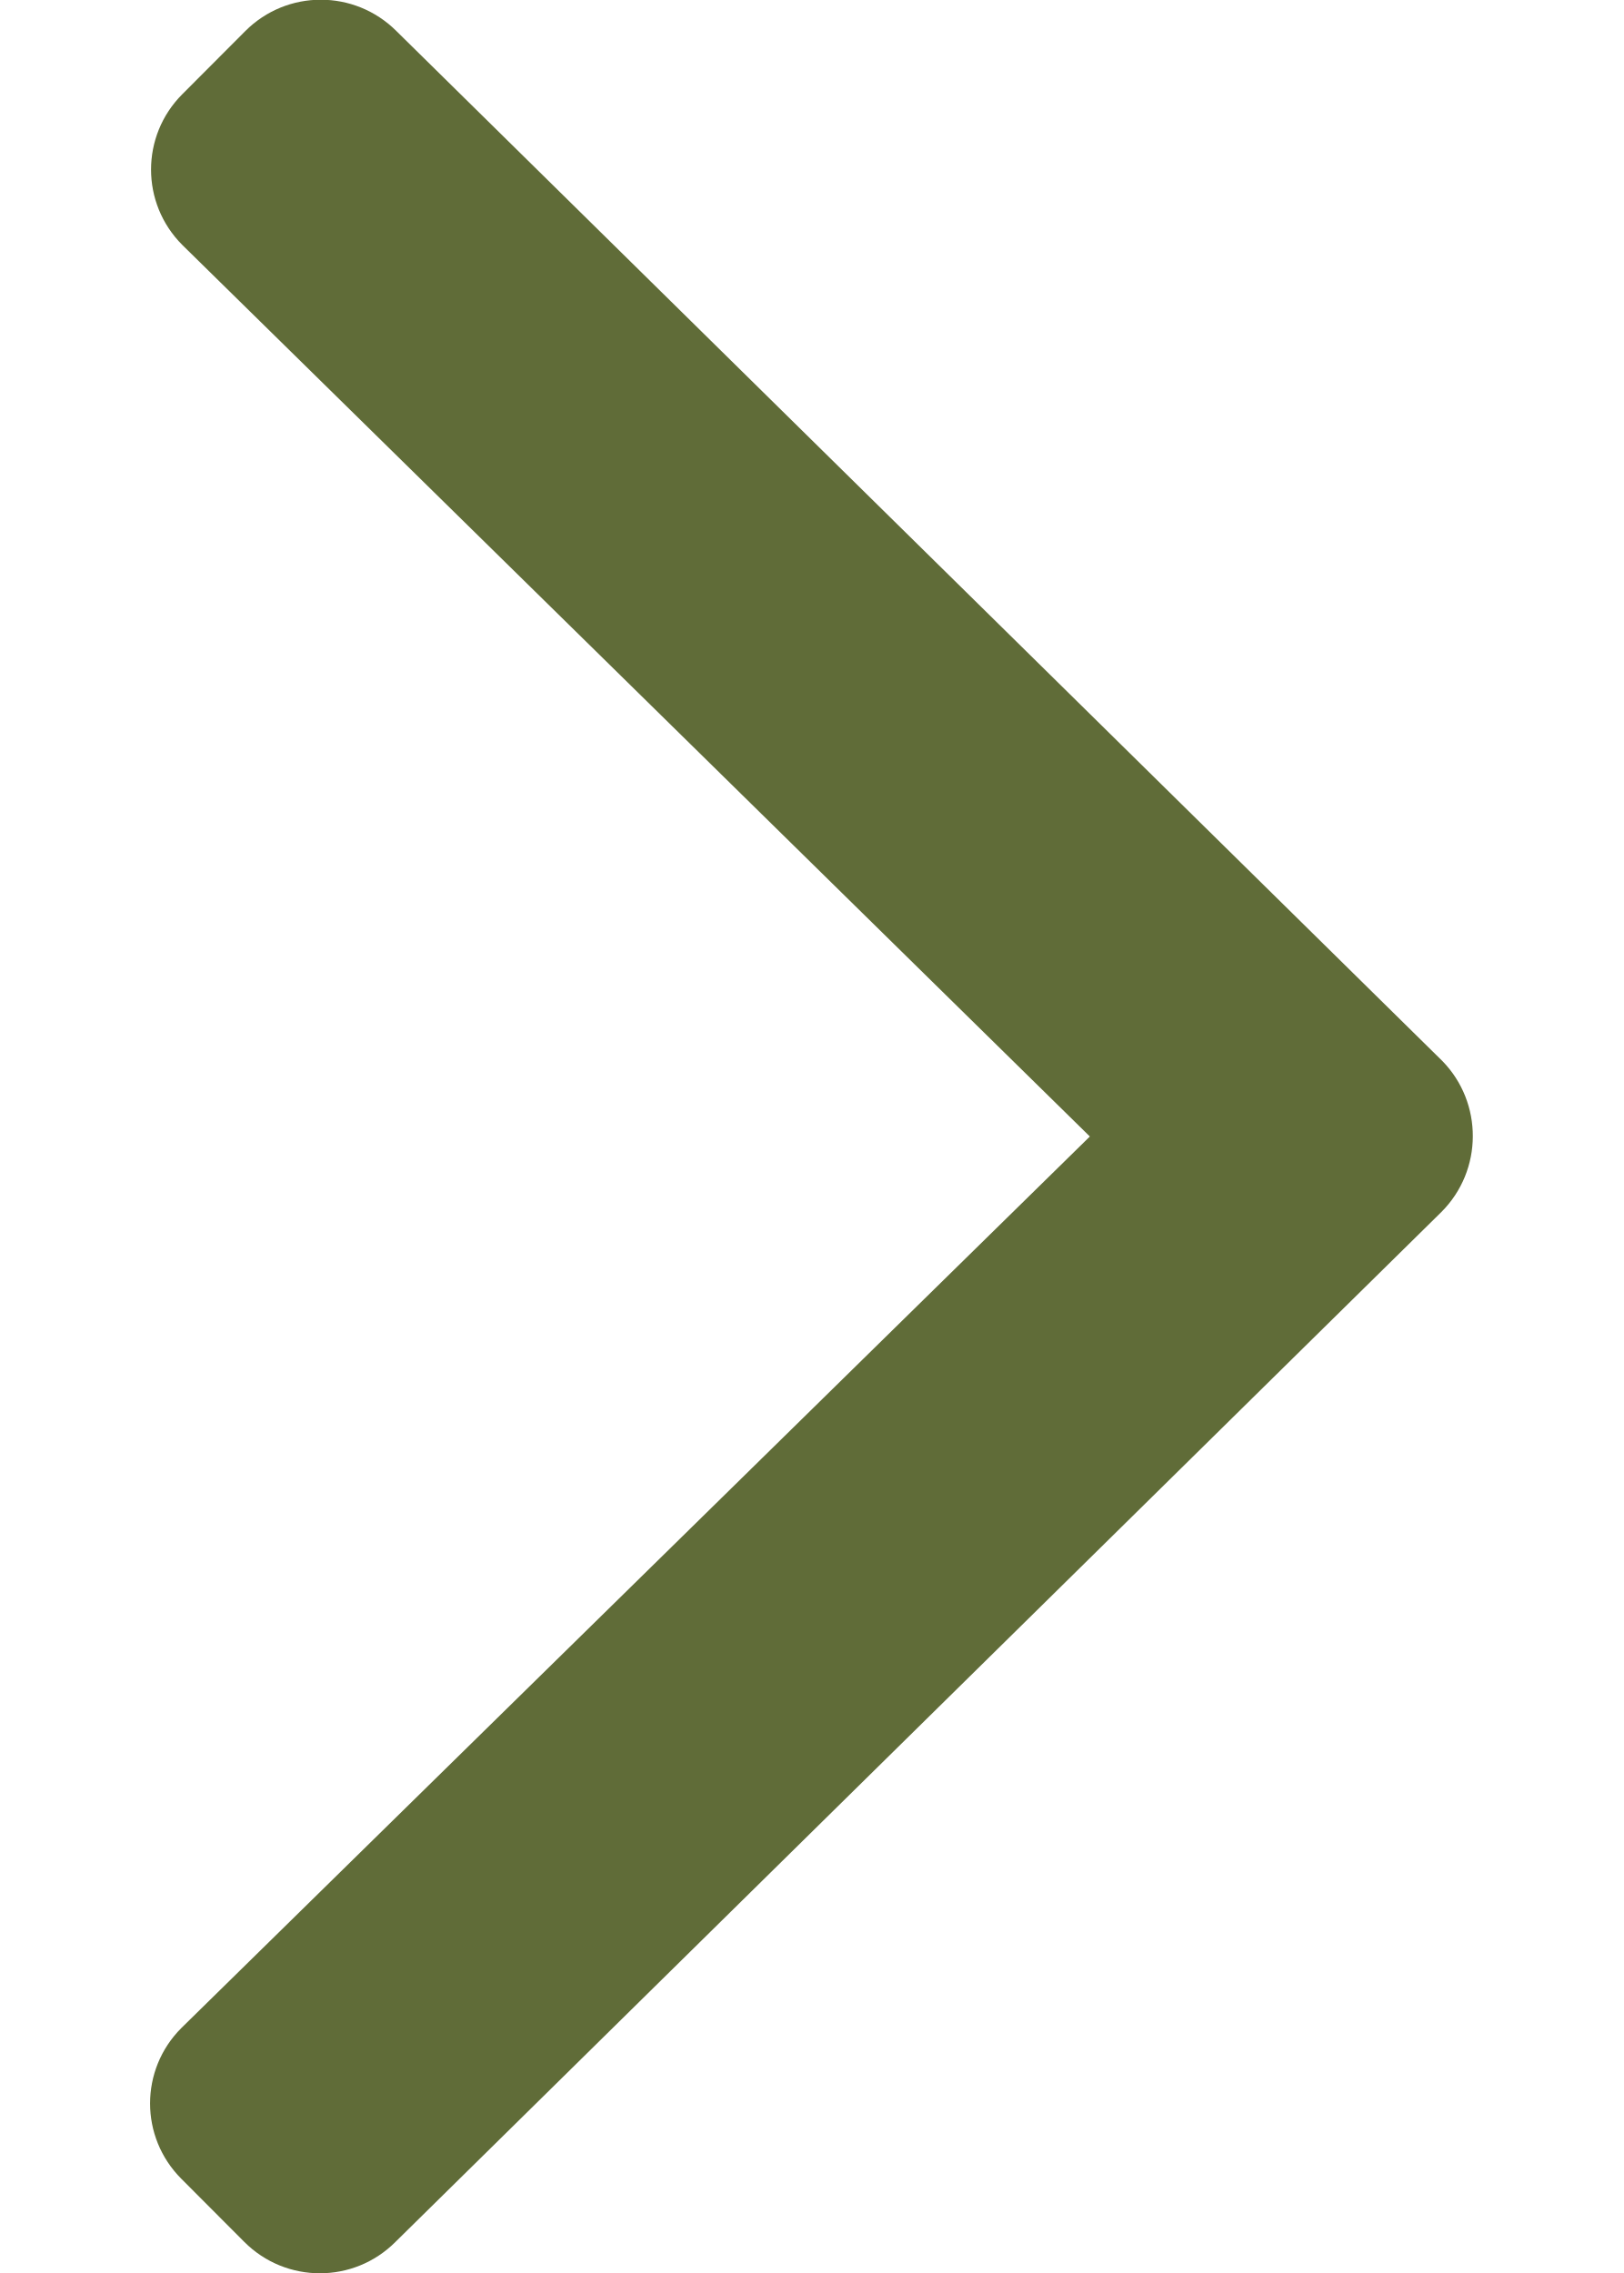
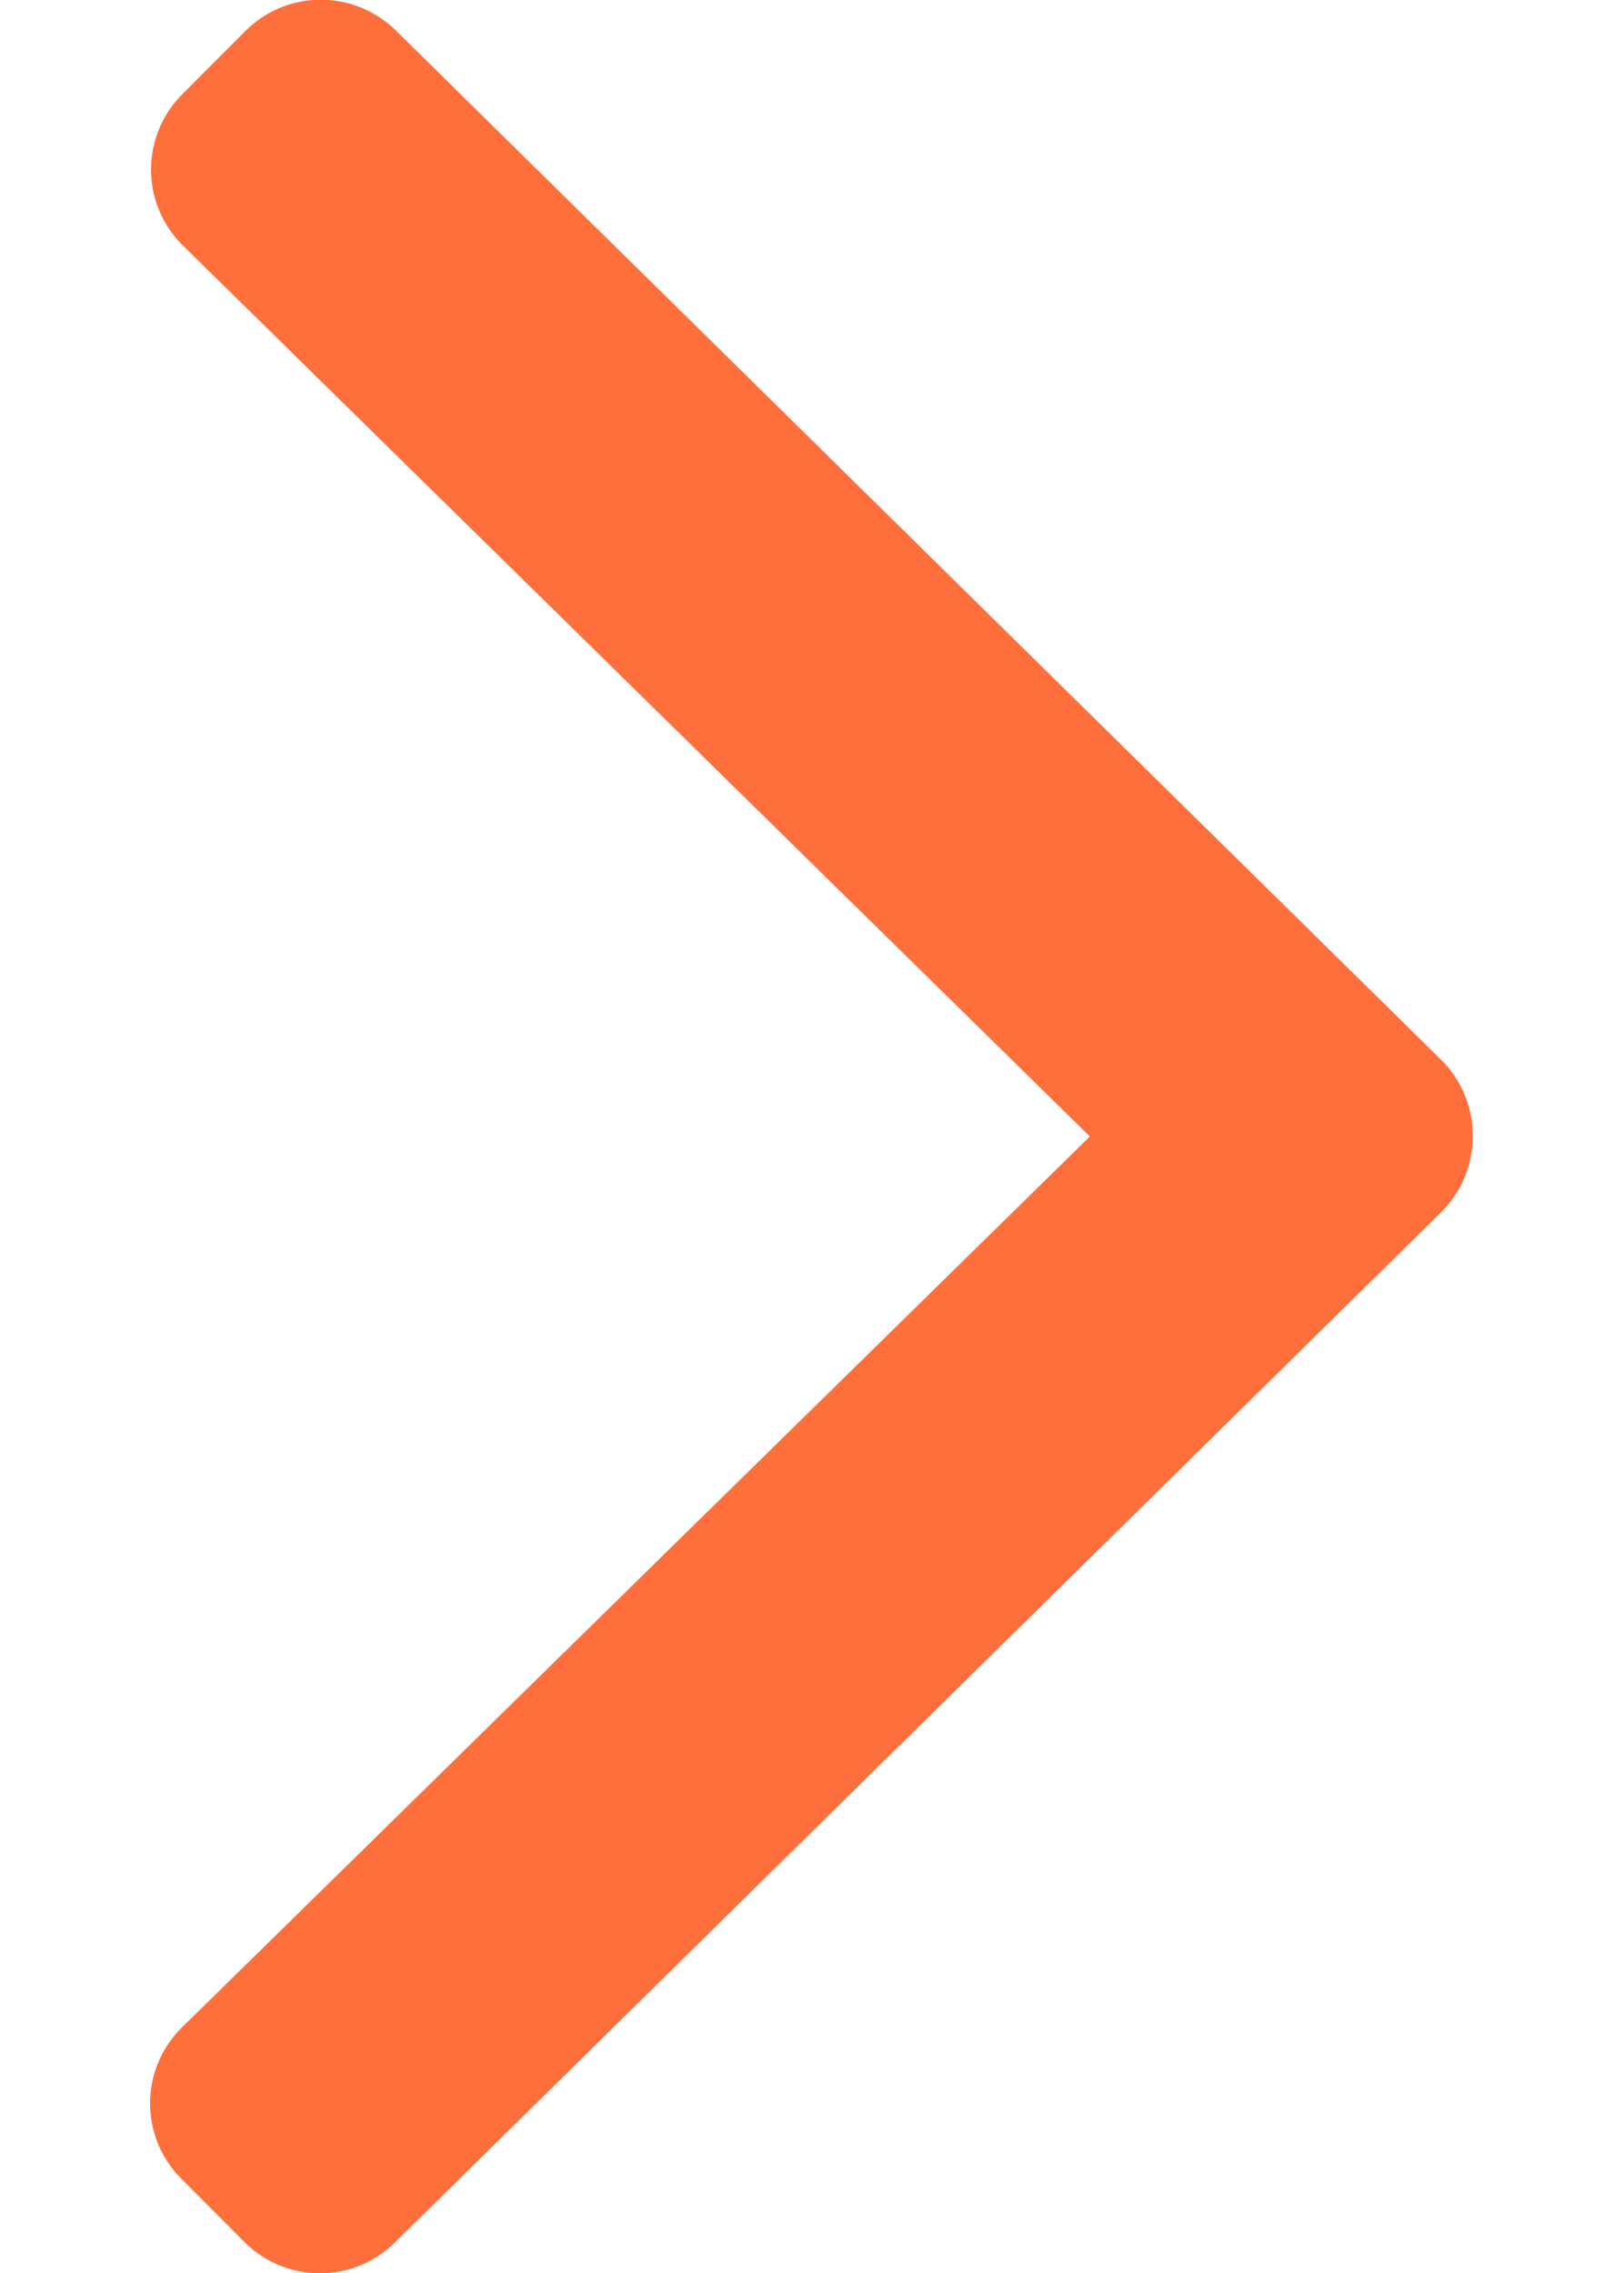
<svg xmlns="http://www.w3.org/2000/svg" width="10" height="14" viewBox="0 0 10 14" fill="none">
-   <path d="M8.877 7.465L2.435 13.809C2.178 14.066 1.762 14.066 1.505 13.809L1.117 13.42C0.86 13.163 0.86 12.748 1.117 12.491L6.712 7L1.123 1.509C0.866 1.252 0.866 0.837 1.123 0.58L1.511 0.191C1.768 -0.066 2.183 -0.066 2.441 0.191L8.883 6.535C9.134 6.792 9.134 7.208 8.877 7.465Z" fill="#606C38" />
+   <path d="M8.877 7.465L2.435 13.809C2.178 14.066 1.762 14.066 1.505 13.809L1.117 13.42C0.86 13.163 0.86 12.748 1.117 12.491L6.712 7L1.123 1.509C0.866 1.252 0.866 0.837 1.123 0.58L1.511 0.191C1.768 -0.066 2.183 -0.066 2.441 0.191L8.883 6.535C9.134 6.792 9.134 7.208 8.877 7.465Z" fill="#FF6F3C" />
</svg>
